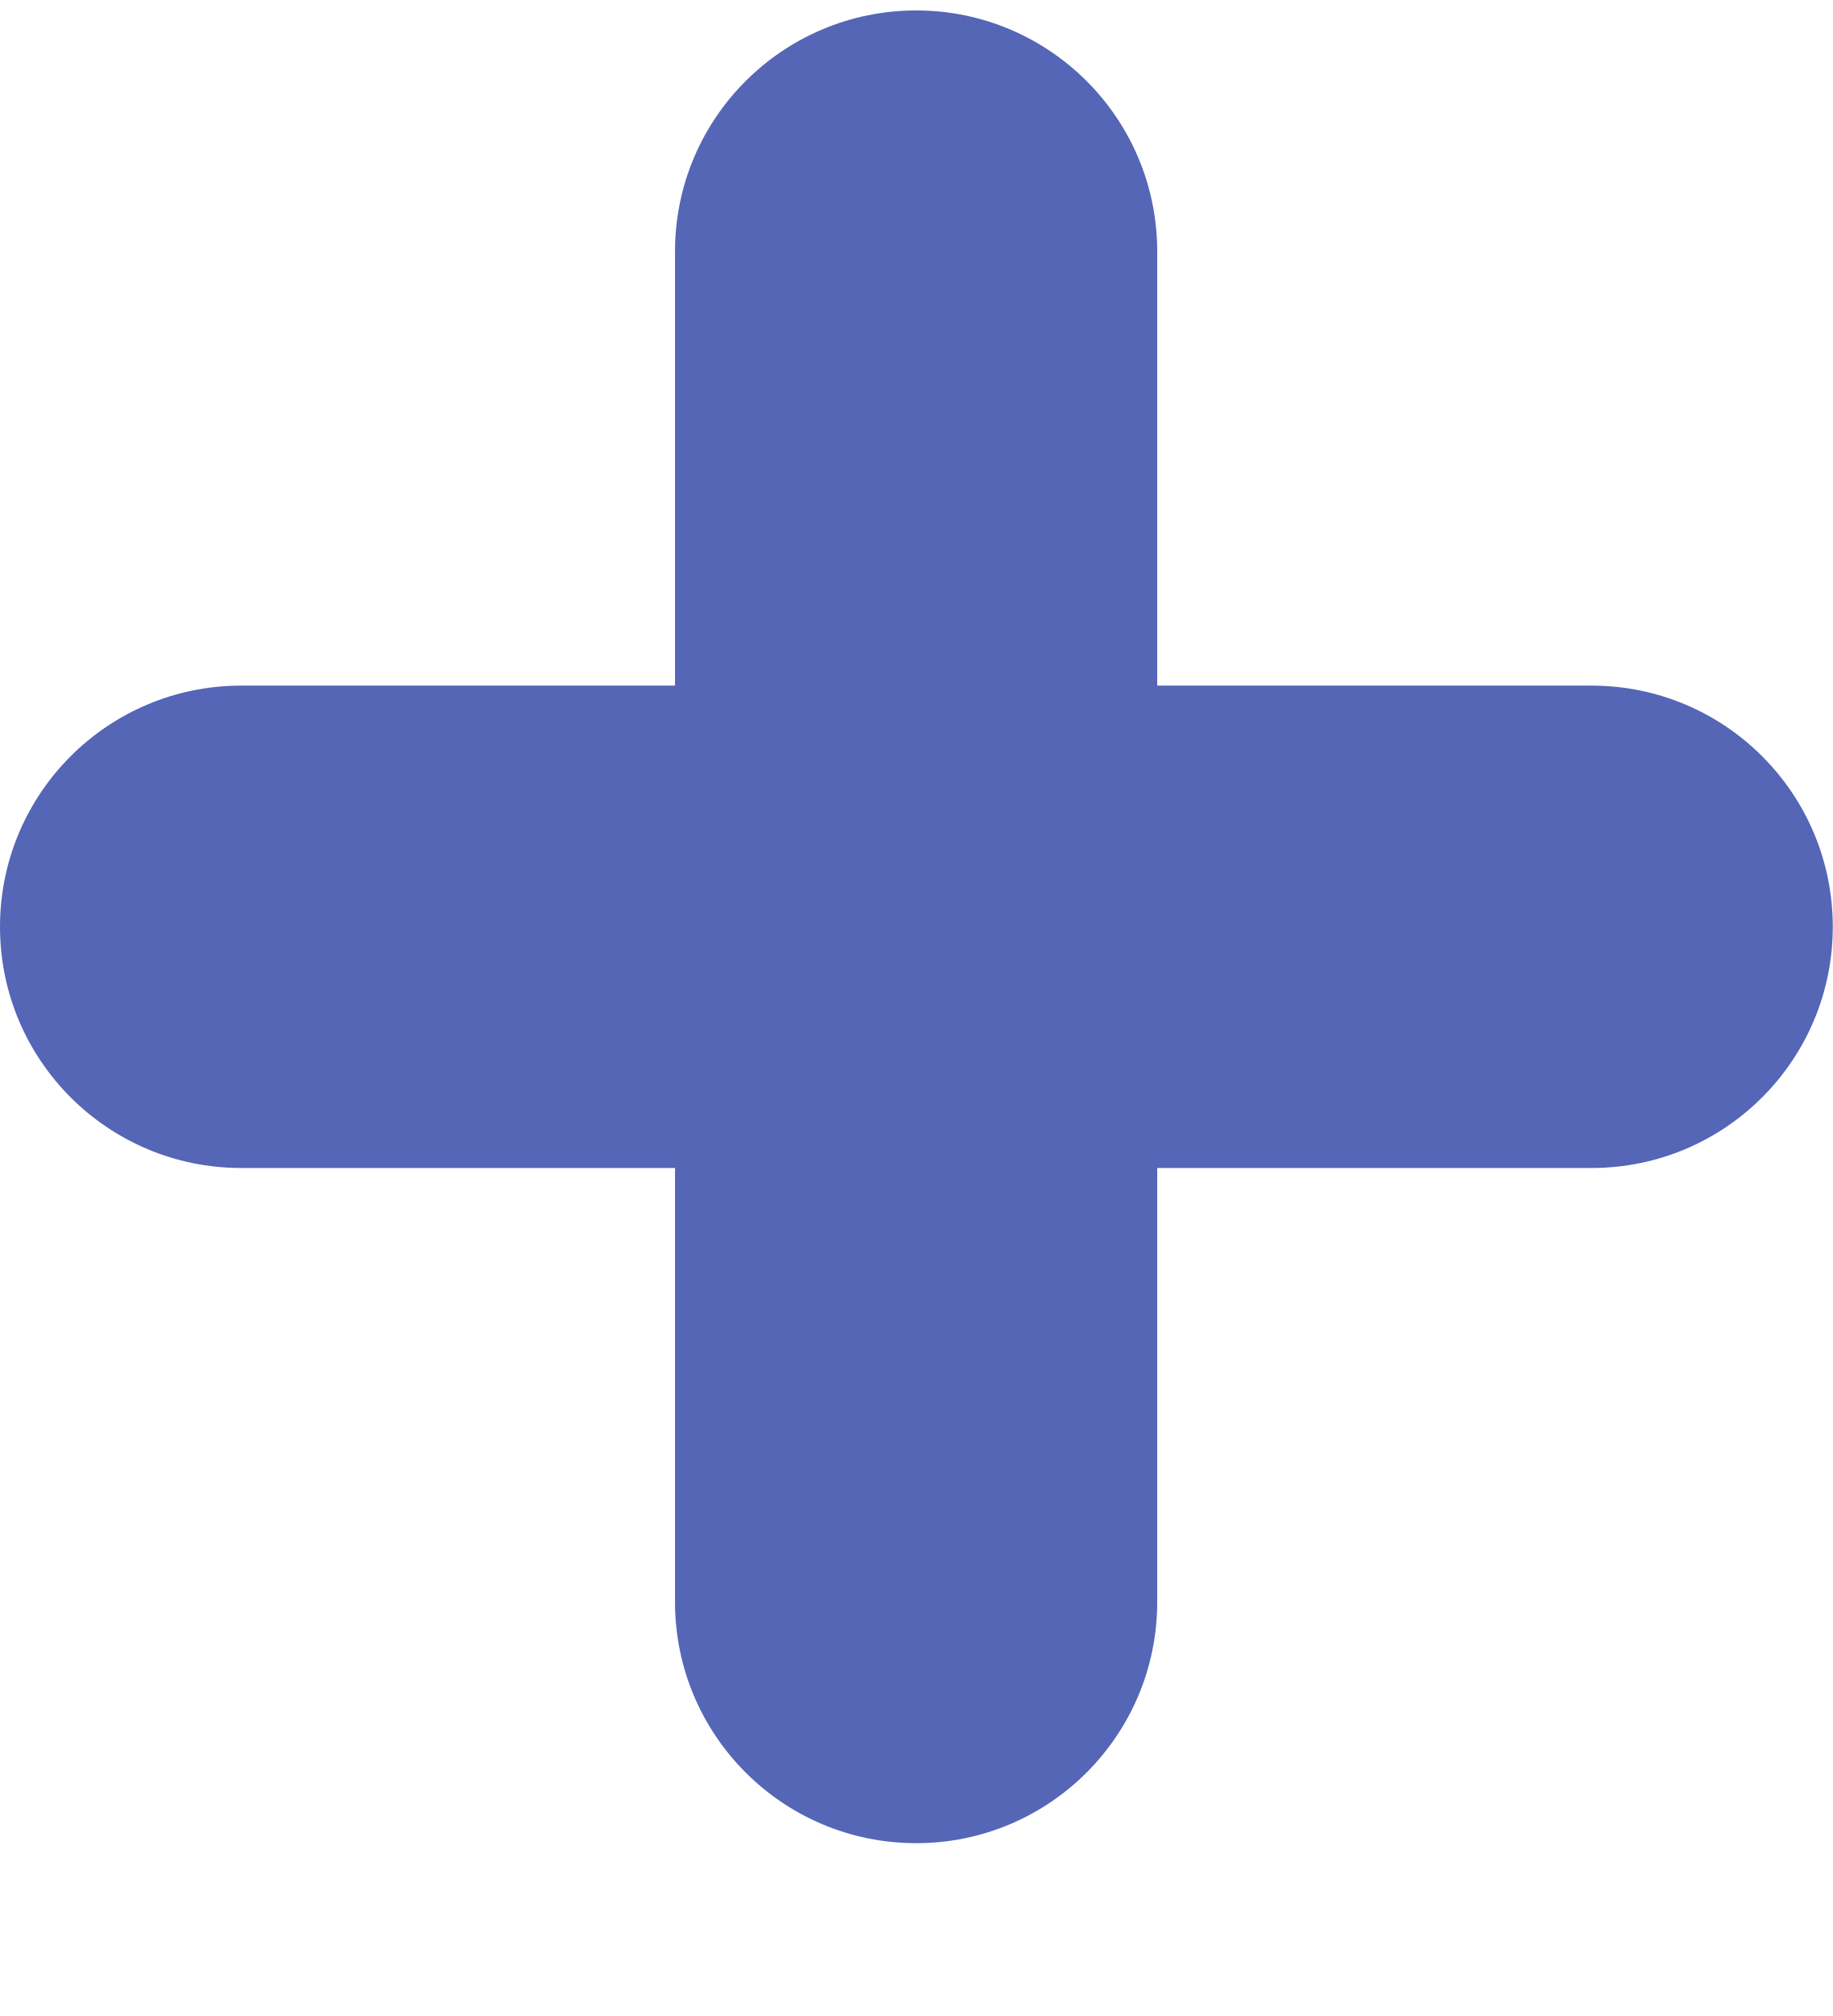
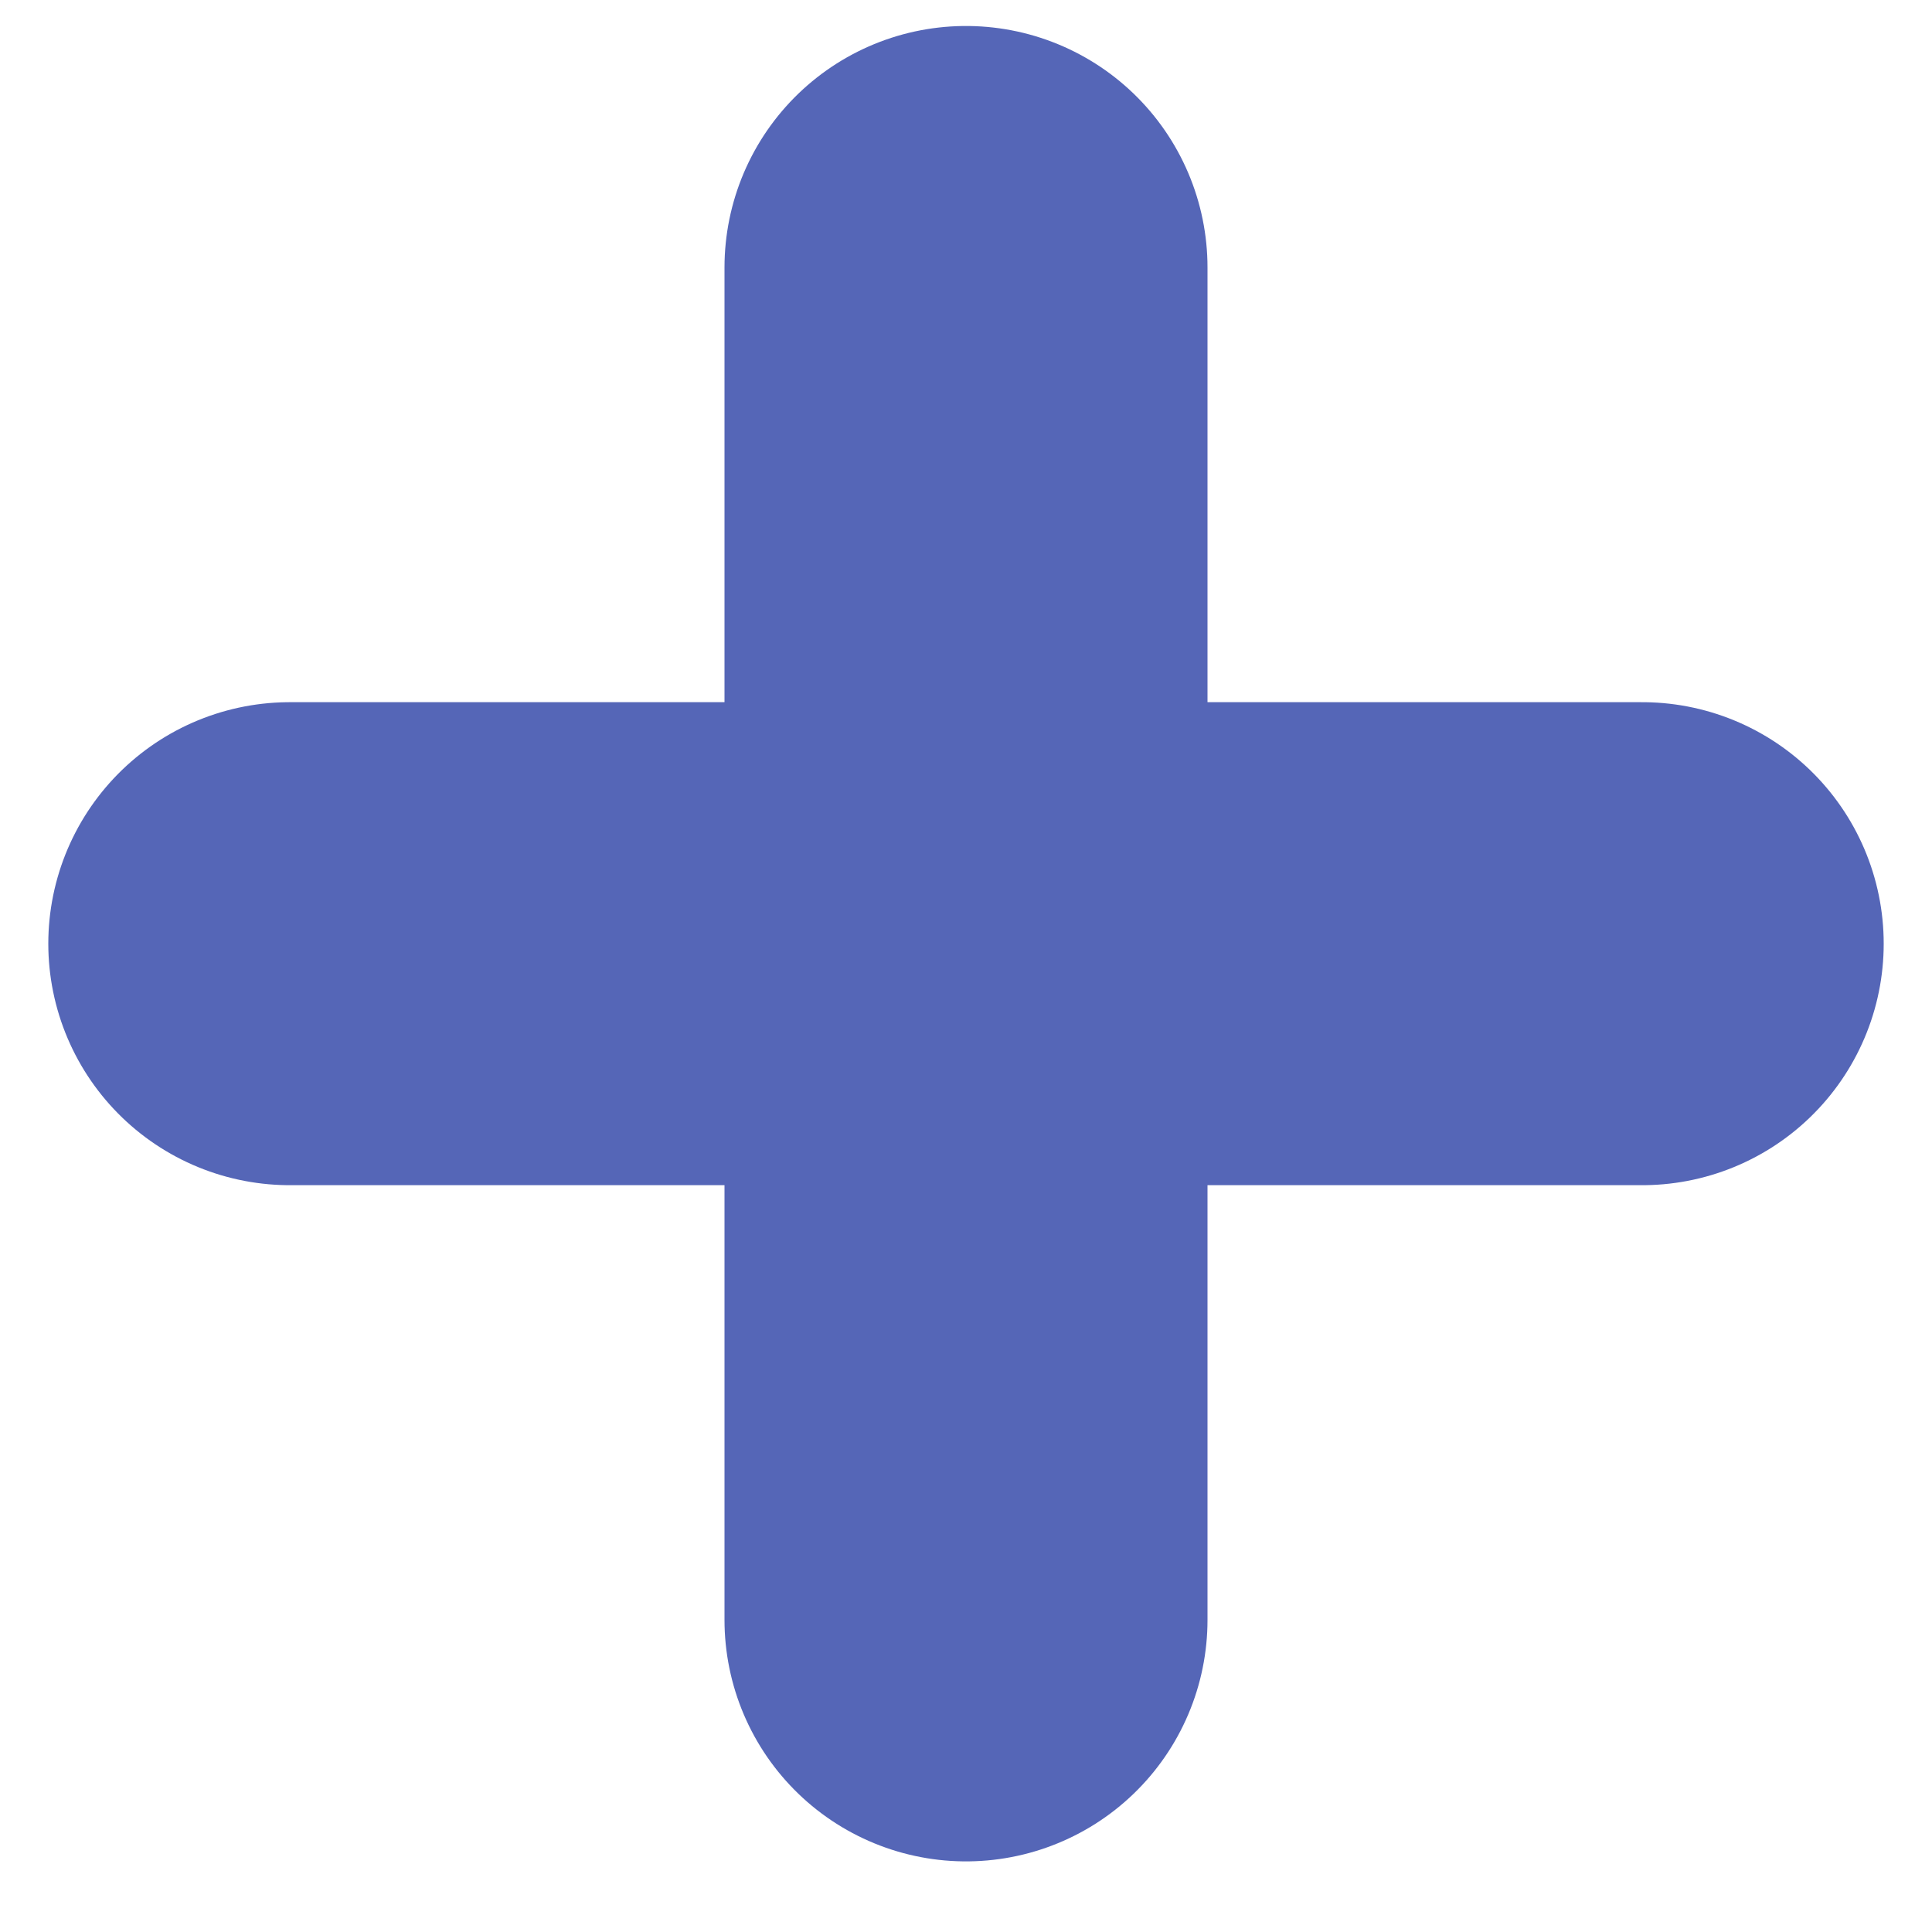
- <svg xmlns="http://www.w3.org/2000/svg" width="10" height="11" viewBox="0 0 10 11" fill="none">
-   <path fill-rule="evenodd" clip-rule="evenodd" d="M0 5.057C0 4.33 0.589 3.741 1.316 3.741H8.684C9.411 3.741 10 4.33 10 5.057C10 5.784 9.411 6.373 8.684 6.373H1.316C0.589 6.373 0 5.784 0 5.057Z" fill="#5566B7" />
-   <path fill-rule="evenodd" clip-rule="evenodd" d="M4.999 0.057C5.725 0.057 6.314 0.646 6.314 1.372L6.314 8.741C6.314 9.468 5.725 10.057 4.999 10.057C4.272 10.057 3.683 9.468 3.683 8.741L3.683 1.372C3.683 0.646 4.272 0.057 4.999 0.057Z" fill="#5566B7" />
+ <svg xmlns="http://www.w3.org/2000/svg" width="20" height="20" viewBox="0 0 20 20" fill="none">
+   <path d="M3 9.769H17" stroke="#5566B7" stroke-width="5" stroke-linecap="round" />
+   <path d="M10 2.769L10 16.769" stroke="#5566B7" stroke-width="5" stroke-linecap="round" />
</svg>
